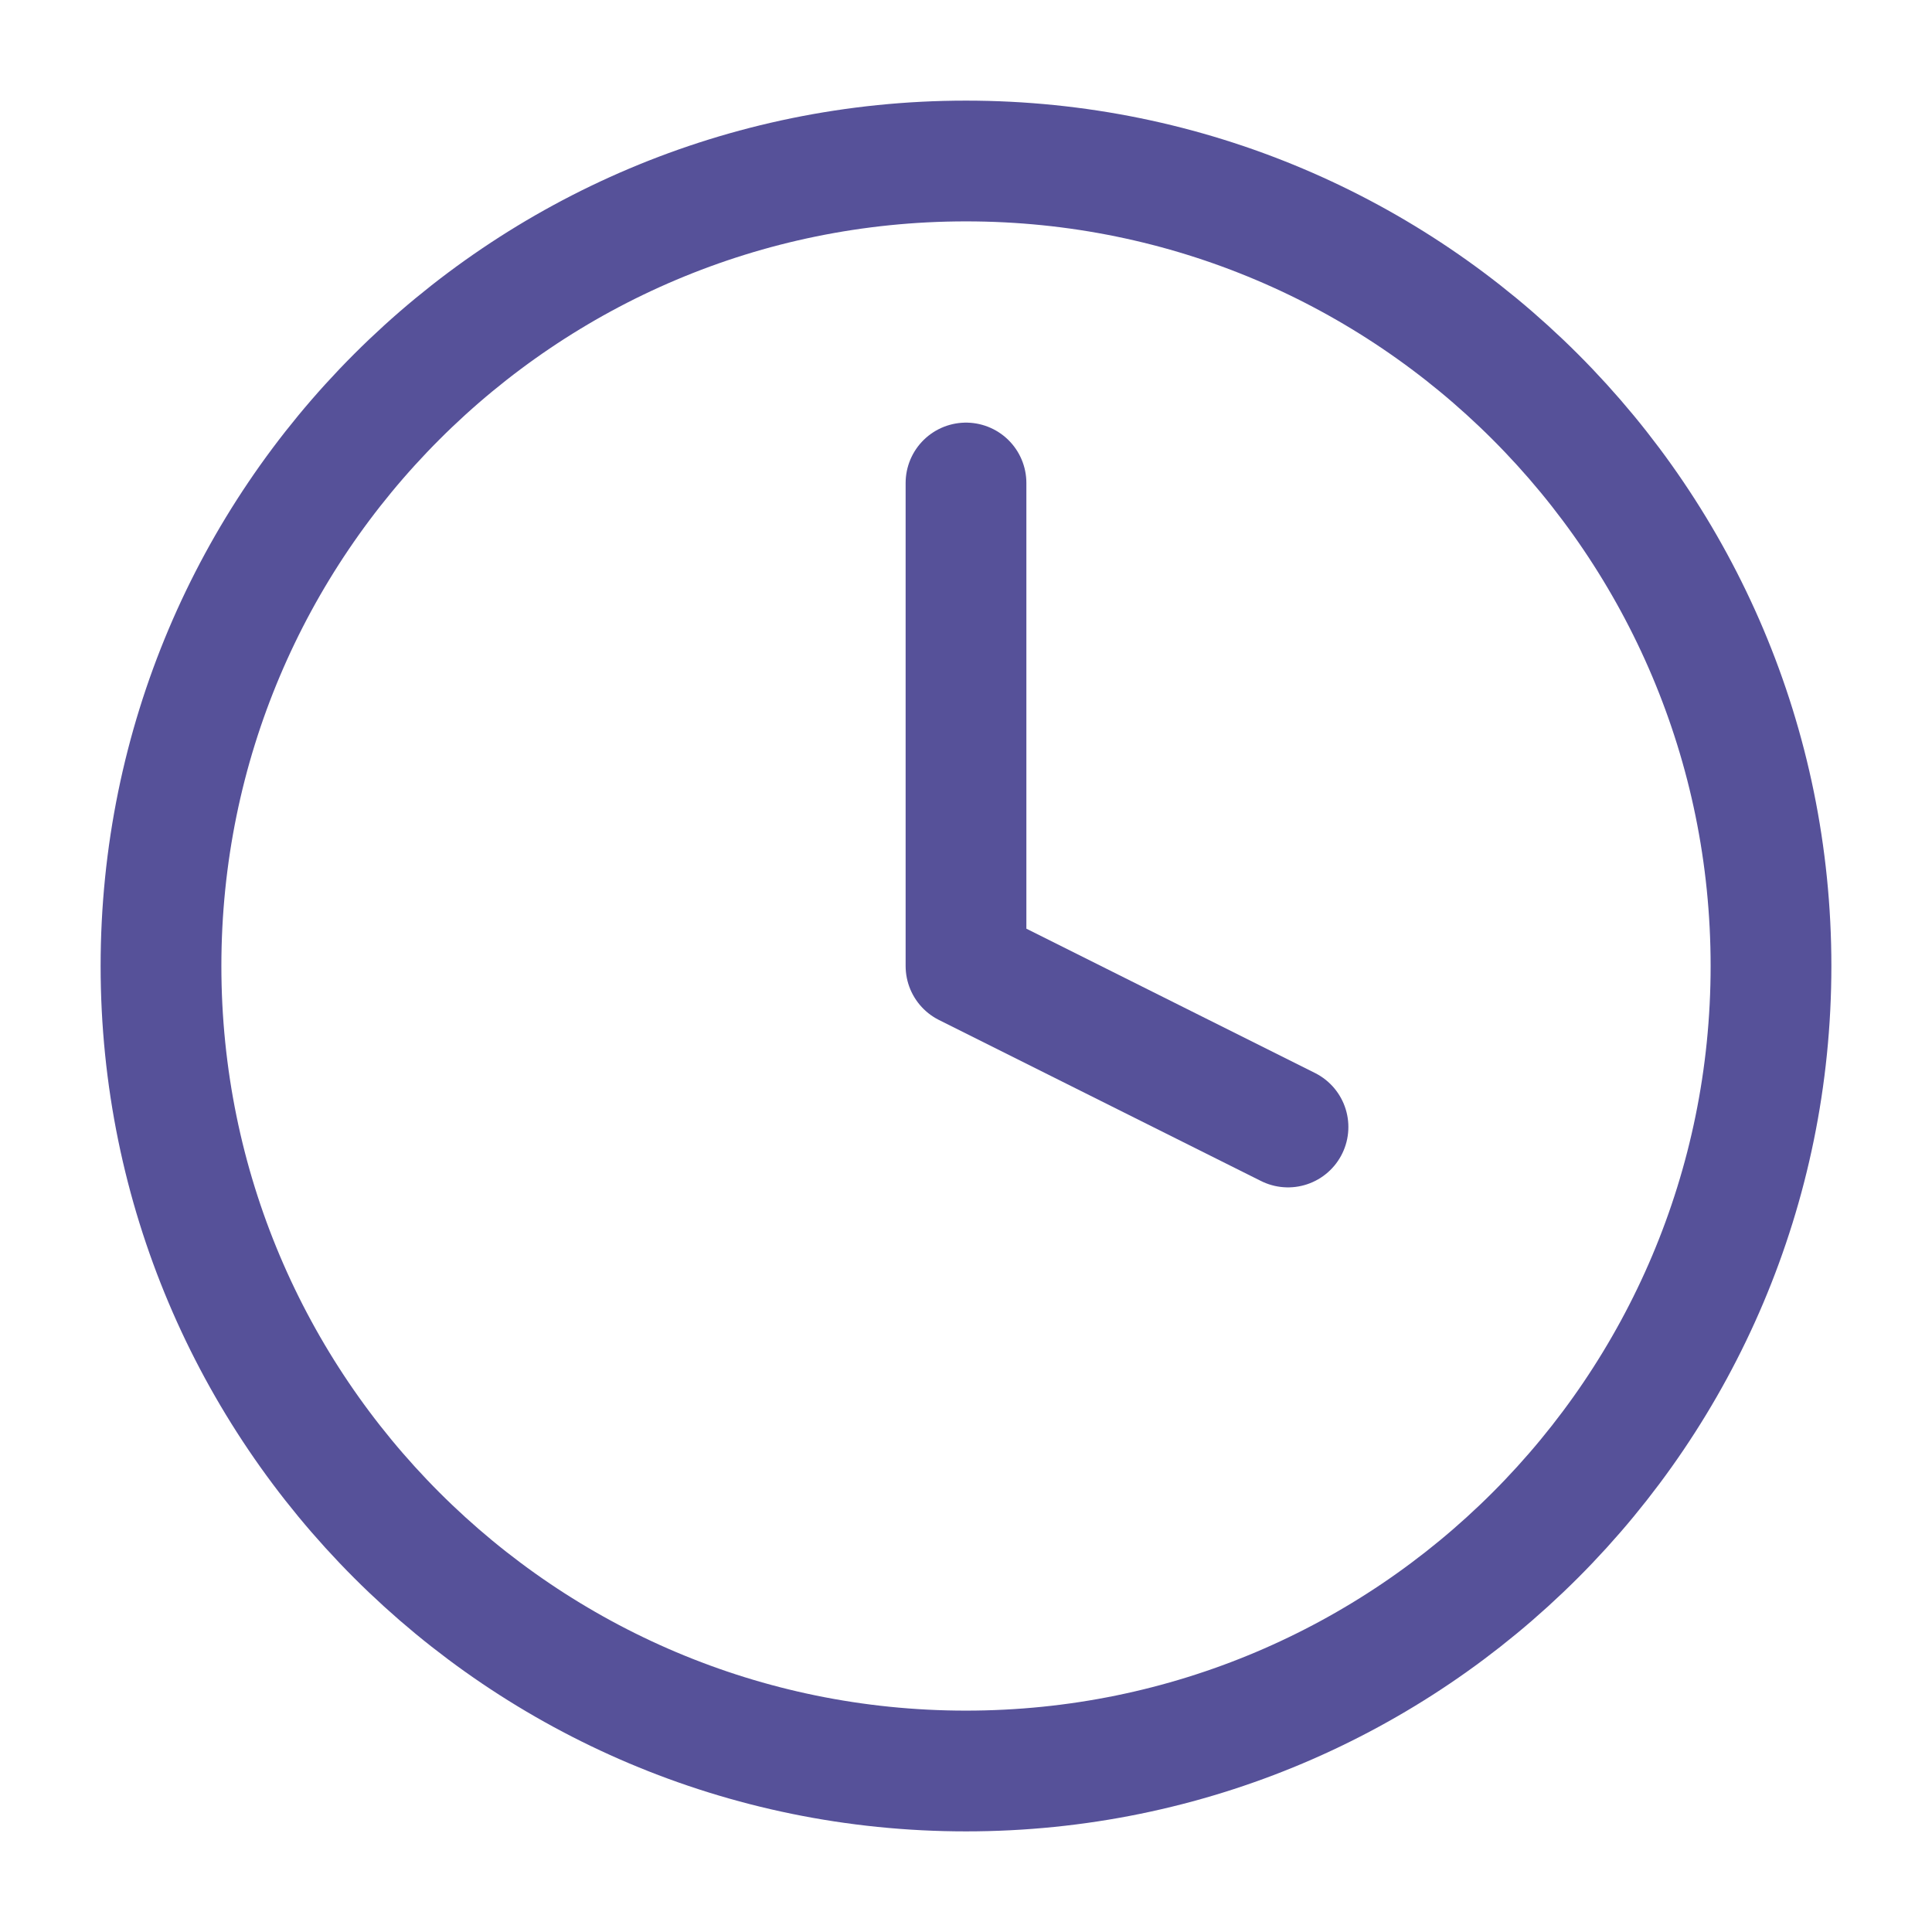
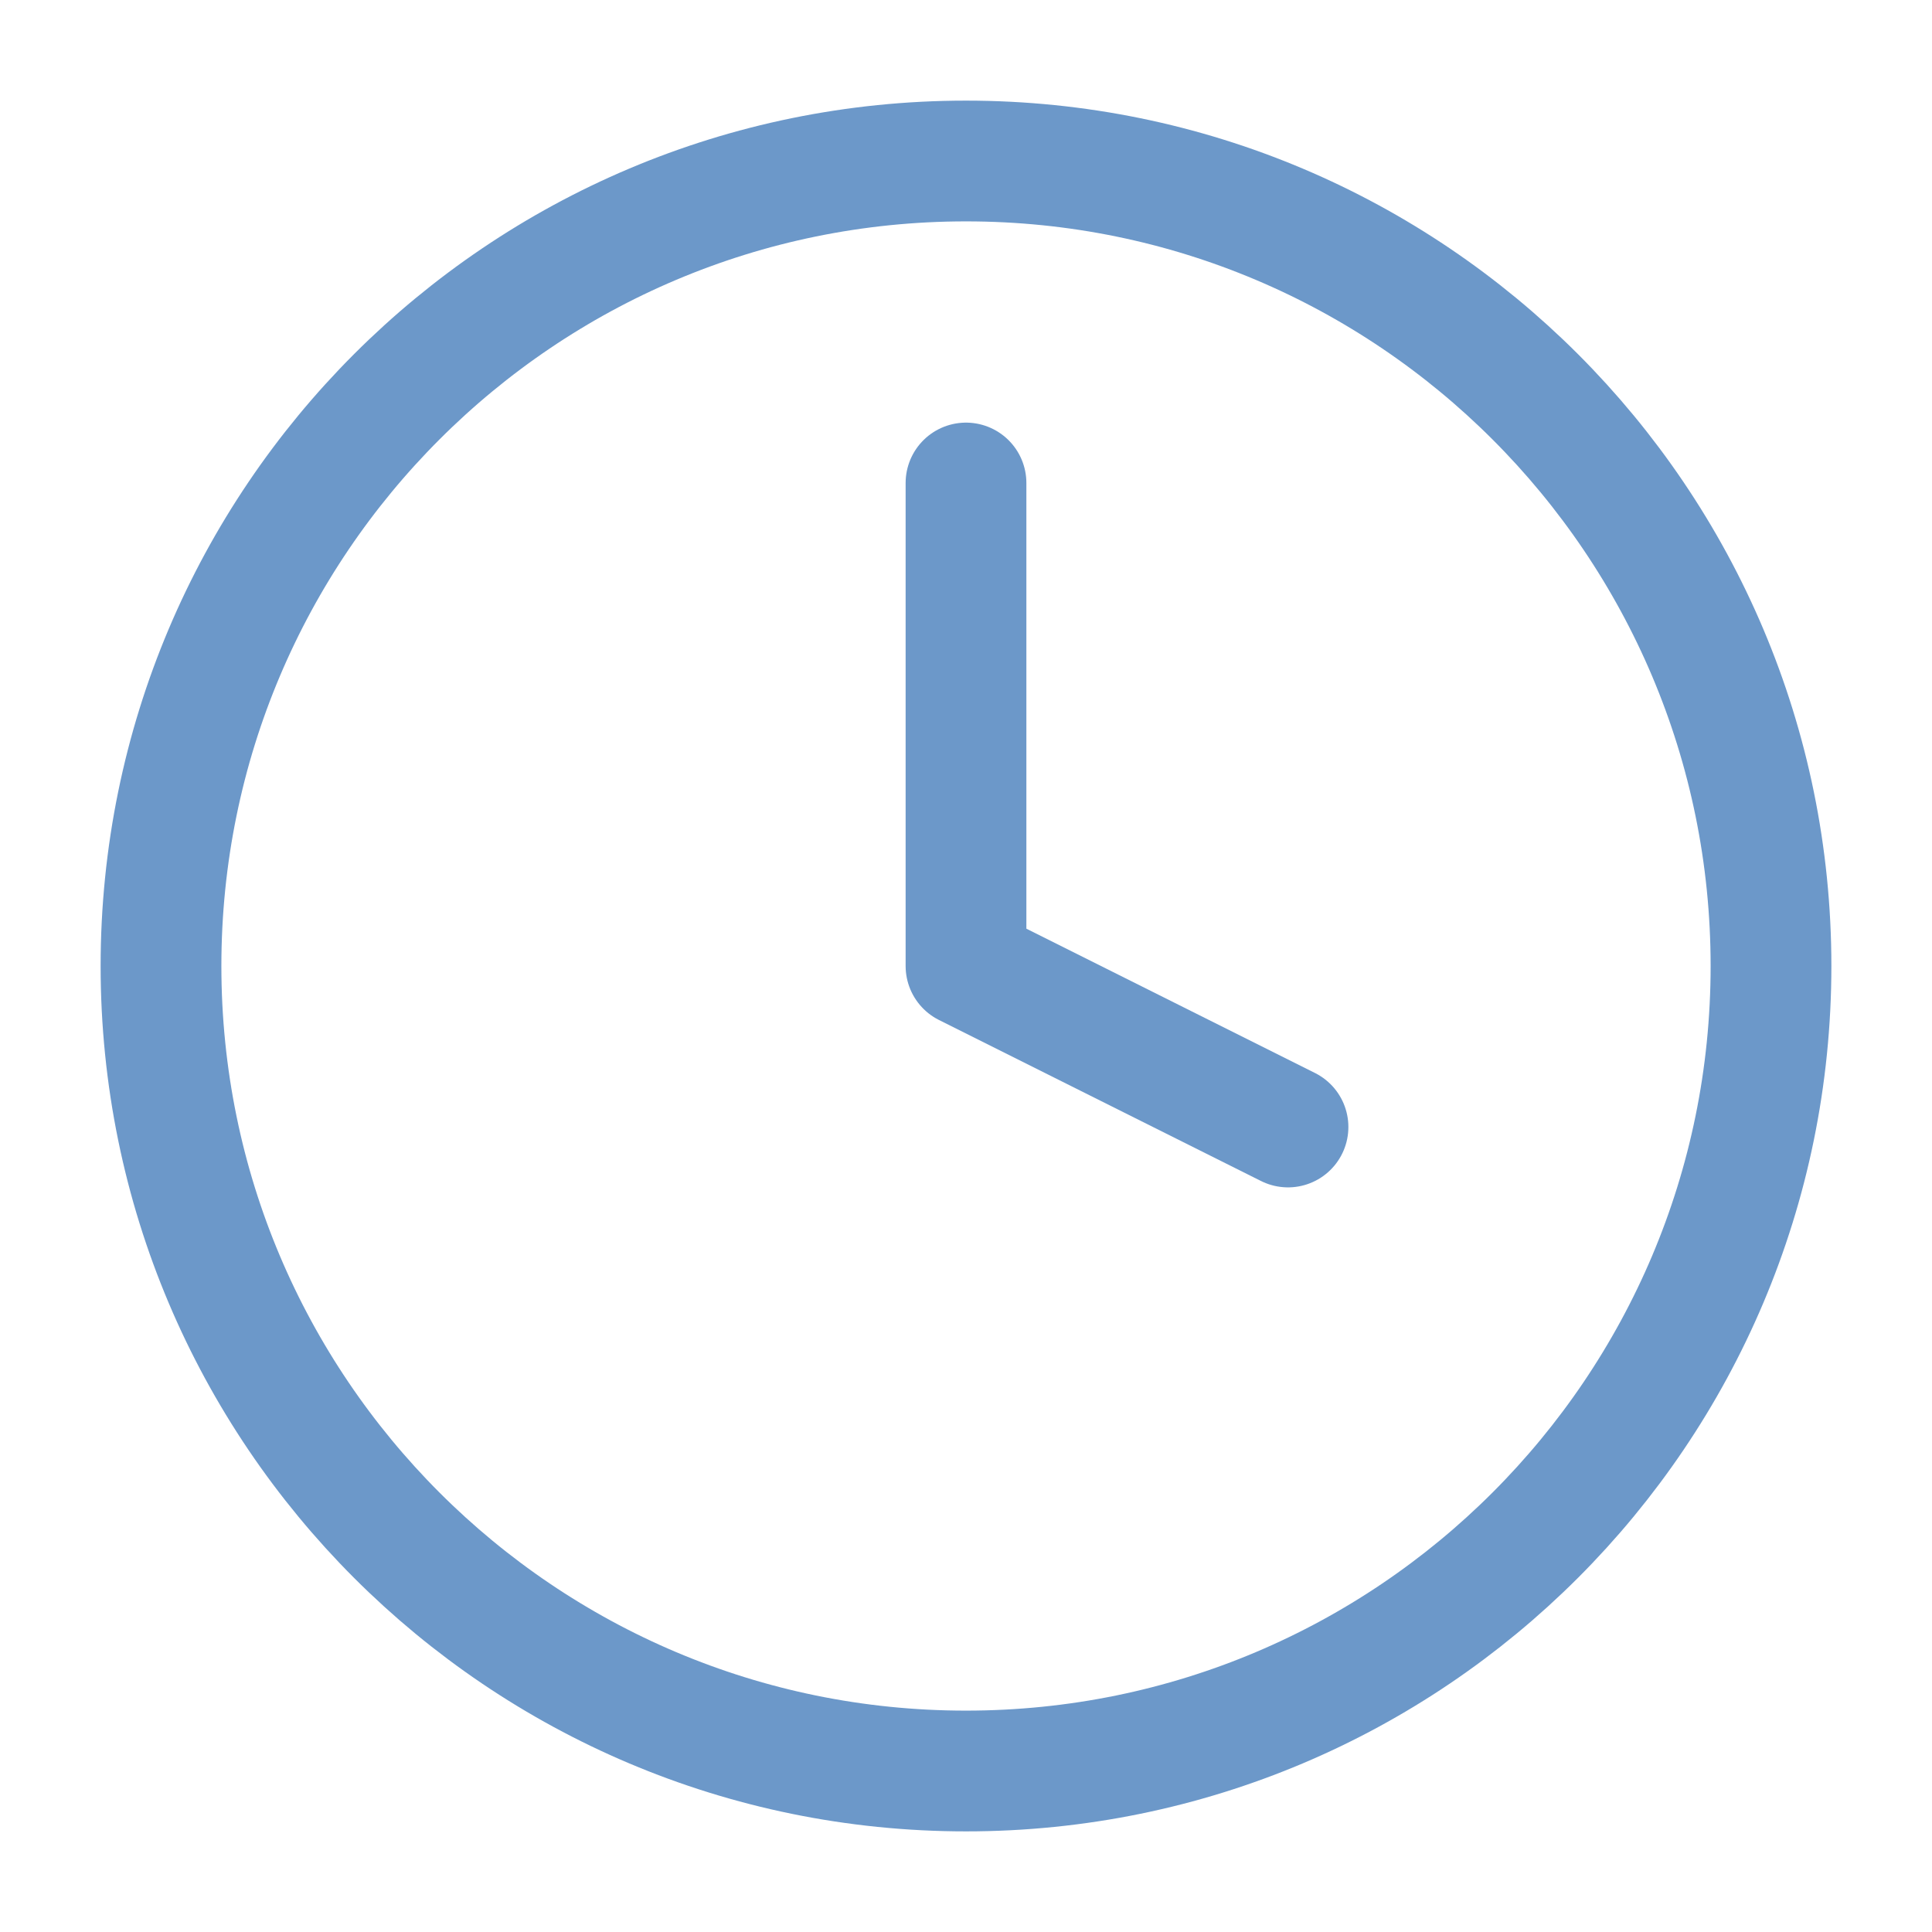
<svg xmlns="http://www.w3.org/2000/svg" preserveAspectRatio="none" overflow="visible" style="display: block;" width="24" height="24" viewBox="0 0 24 24" fill="none">
  <g id="Frame">
-     <path id="Vector" d="M12 22C17.523 22 22 17.523 22 12C22 6.477 17.523 2 12 2C6.477 2 2 6.477 2 12C2 17.523 6.477 22 12 22Z" stroke="#565199" stroke-width="1.5" stroke-linecap="round" stroke-linejoin="round" />
-     <path id="Vector_2" d="M12 6V12L16 14" stroke="#565199" stroke-width="1.5" stroke-linecap="round" stroke-linejoin="round" />
+     <path id="Vector" d="M12 22C17.523 22 22 17.523 22 12C22 6.477 17.523 2 12 2C6.477 2 2 6.477 2 12C2 17.523 6.477 22 12 22Z" stroke="#6c98c9" stroke-width="1.5" stroke-linecap="round" stroke-linejoin="round" />
+     <path id="Vector_2" d="M12 6V12L16 14" stroke="#6c98c9" stroke-width="1.5" stroke-linecap="round" stroke-linejoin="round" />
  </g>
</svg>
